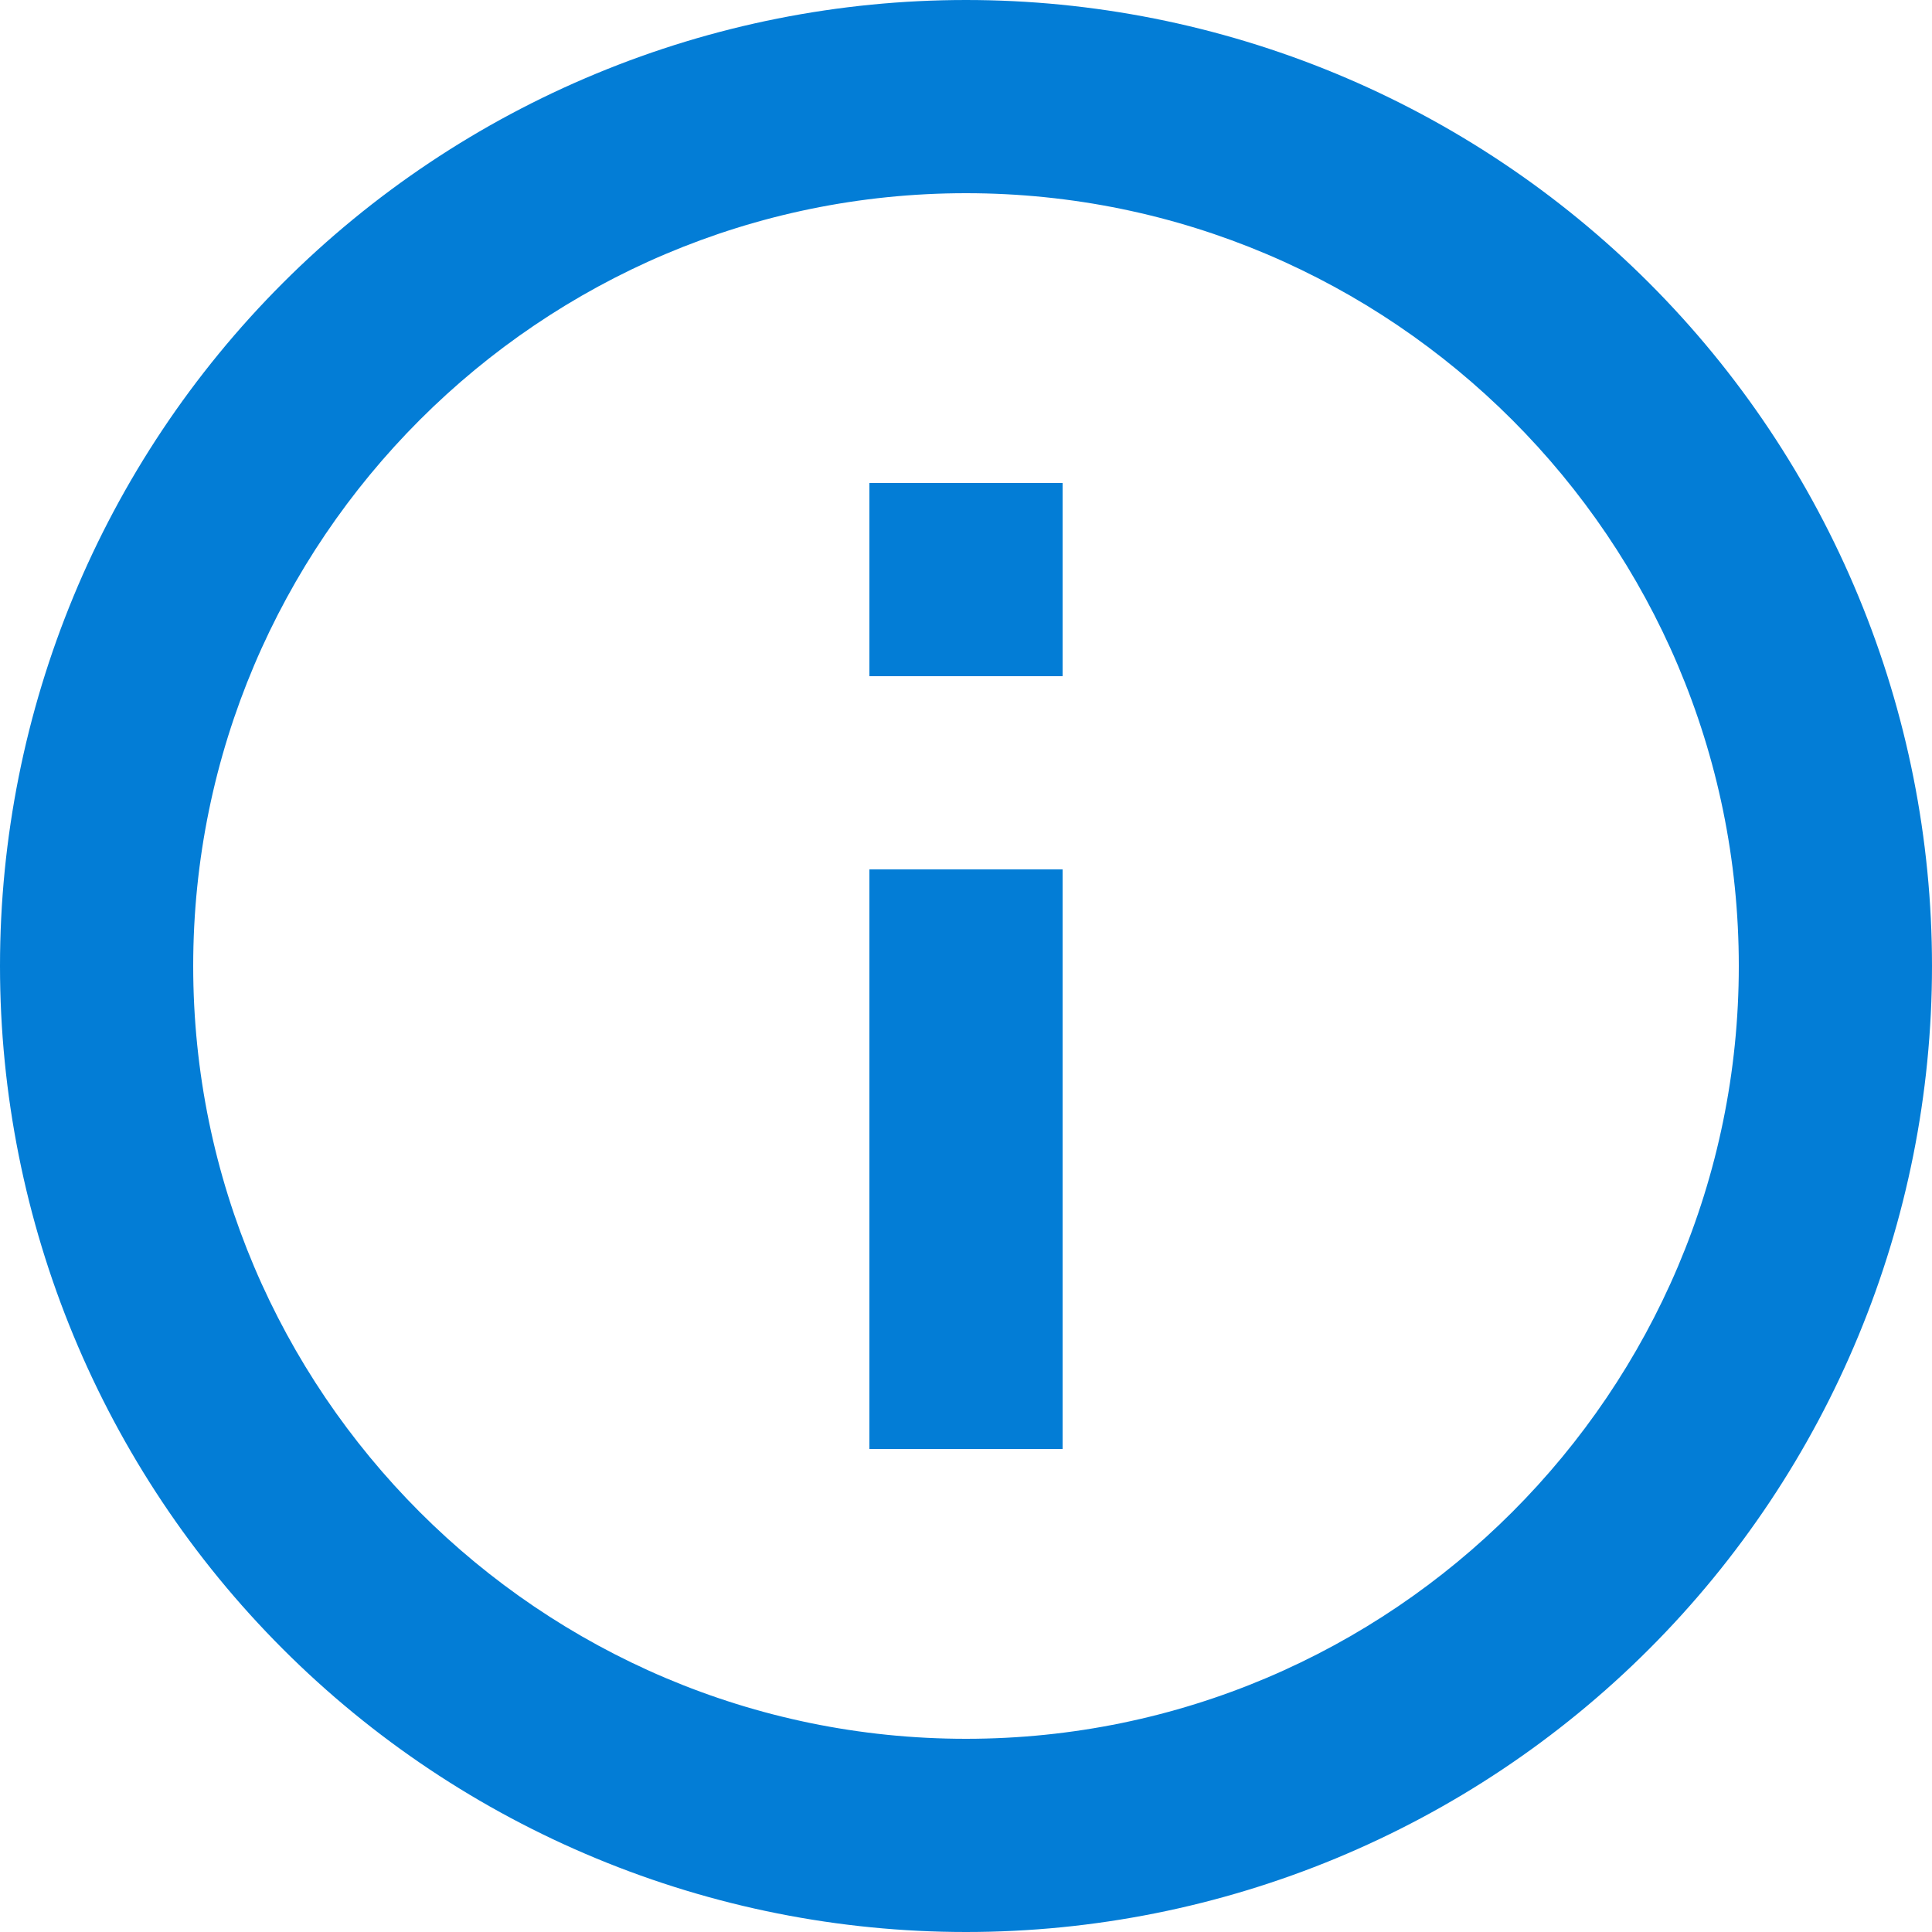
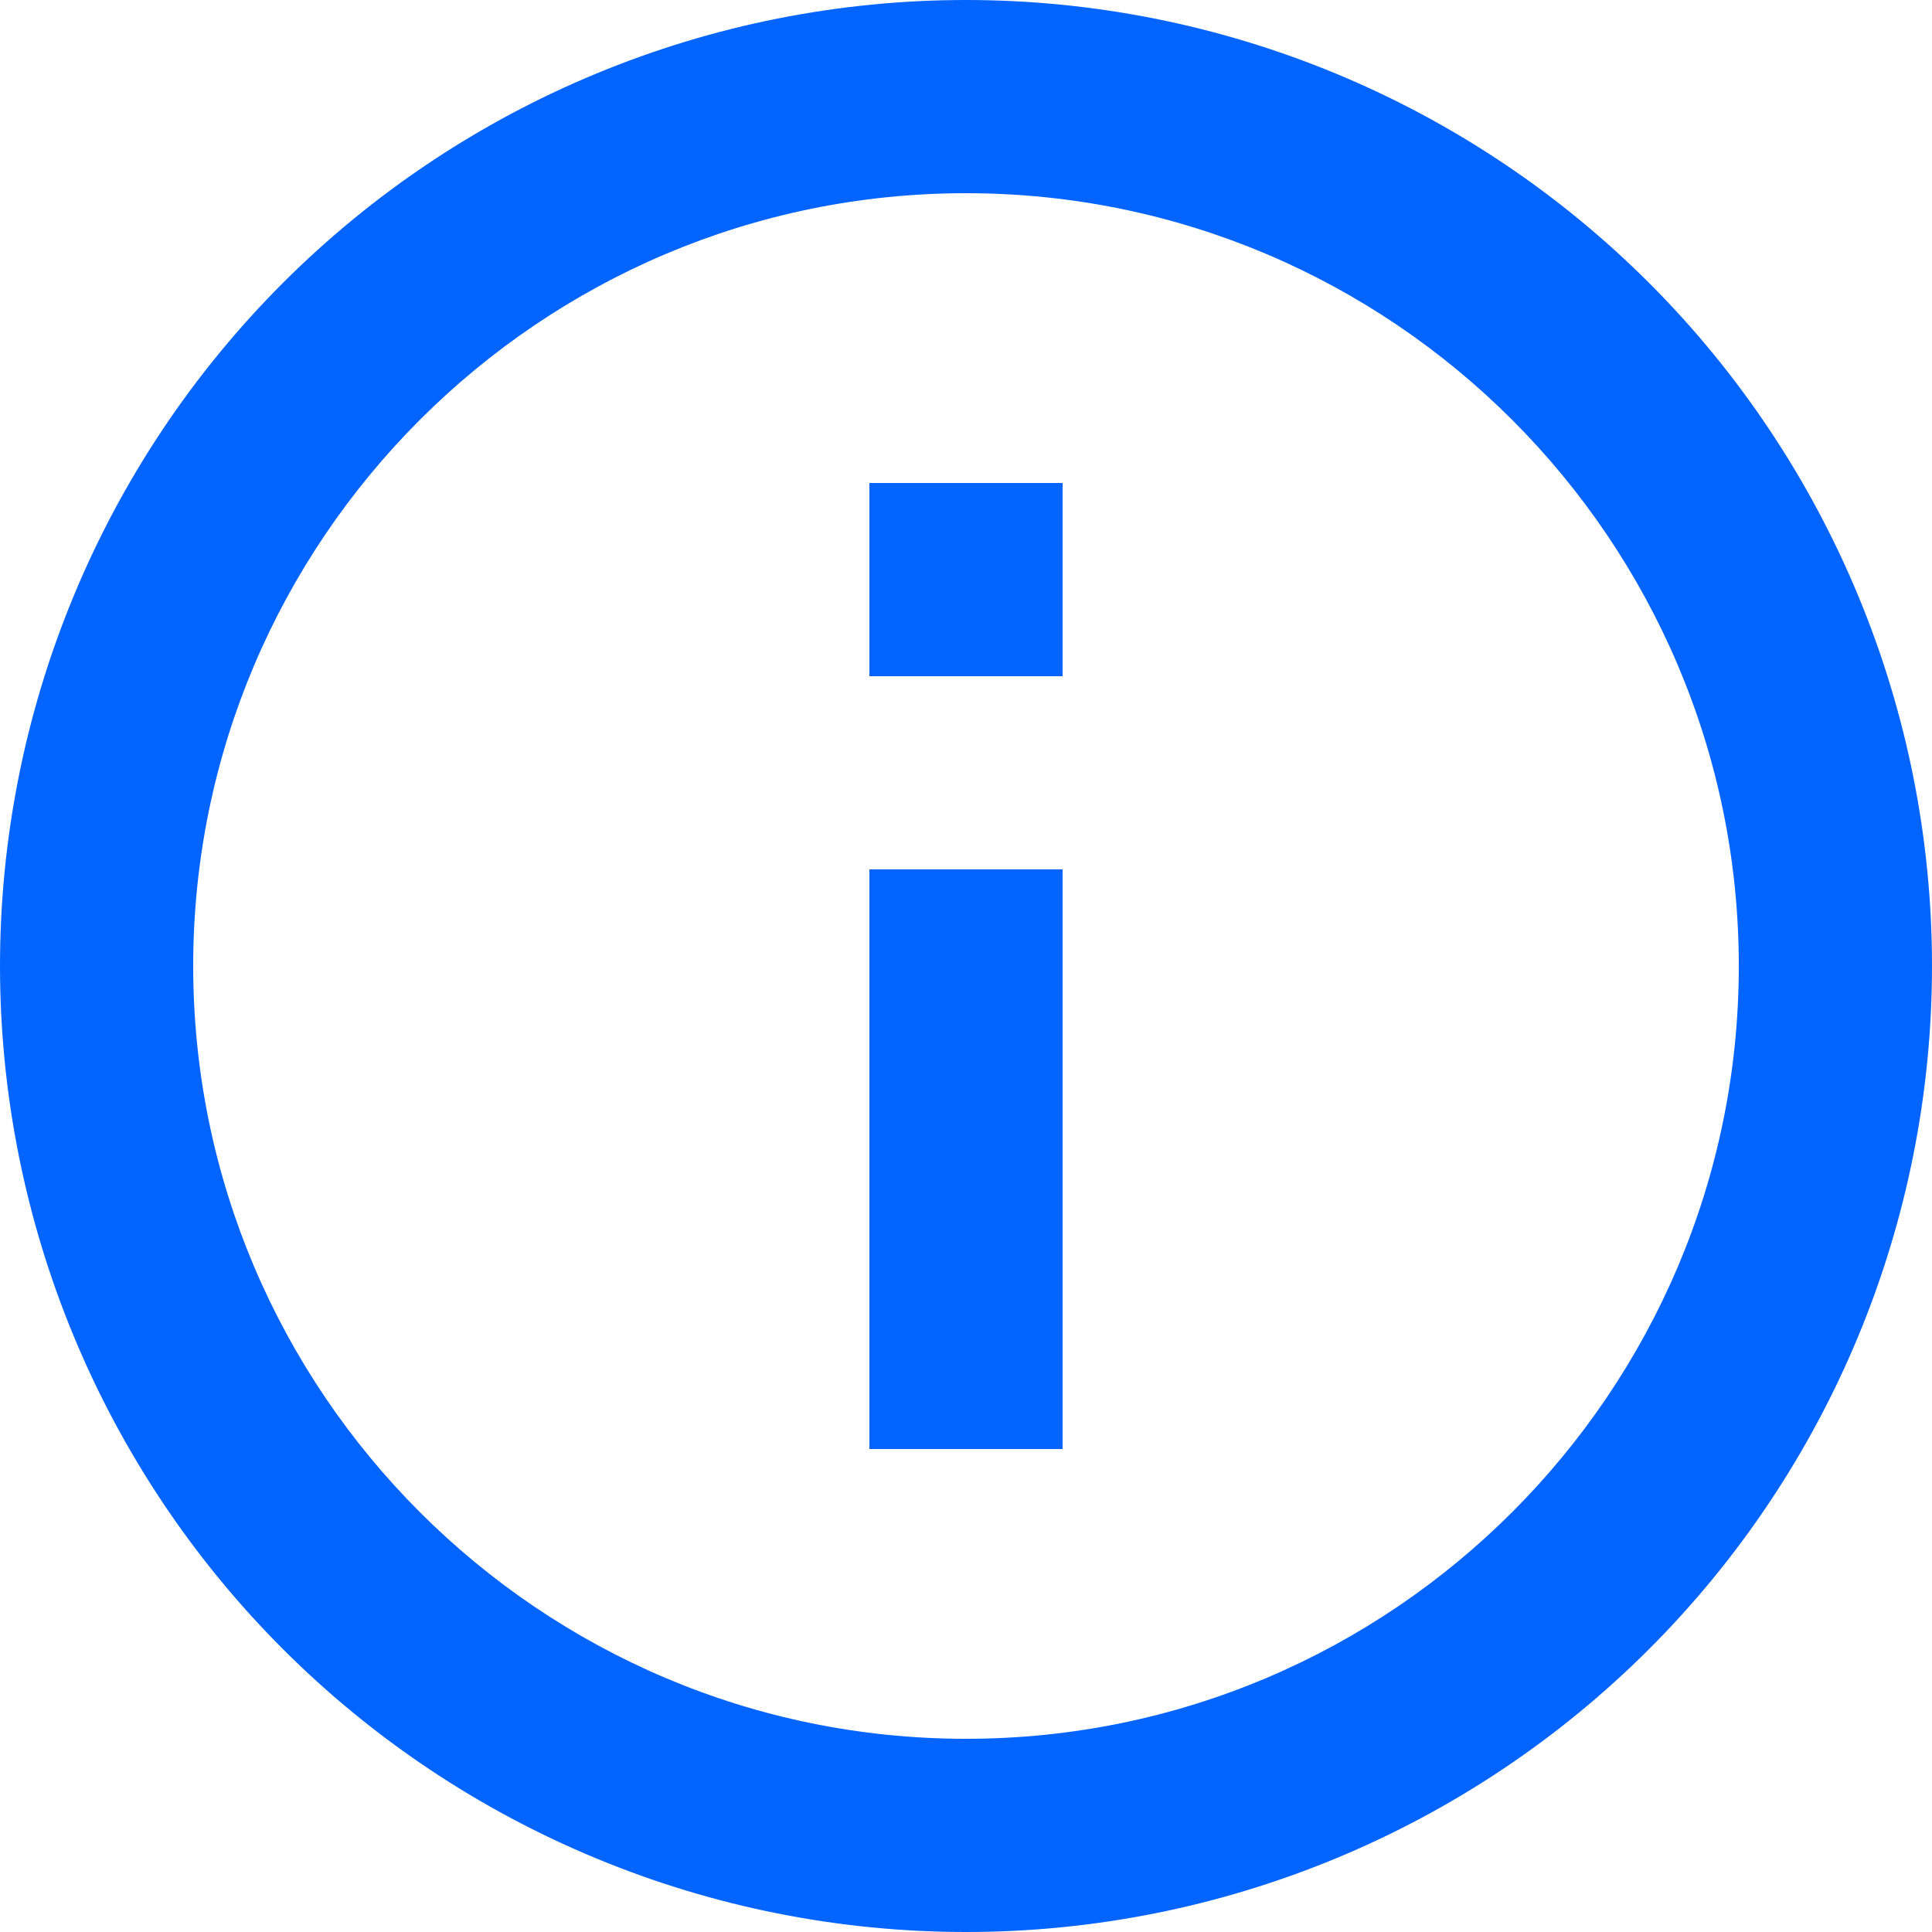
<svg xmlns="http://www.w3.org/2000/svg" width="16" height="16" viewBox="0 0 16 16" fill="none">
-   <path d="M7.2 5.6H8.8V4H7.2V5.6ZM8 14.4C4.472 14.4 1.6 11.528 1.6 8C1.6 4.472 4.472 1.6 8 1.6C11.528 1.6 14.4 4.472 14.4 8C14.4 11.528 11.528 14.4 8 14.4ZM8 0C6.949 0 5.909 0.207 4.939 0.609C3.968 1.011 3.086 1.6 2.343 2.343C0.843 3.843 0 5.878 0 8C0 10.122 0.843 12.157 2.343 13.657C3.086 14.4 3.968 14.989 4.939 15.391C5.909 15.793 6.949 16 8 16C10.122 16 12.157 15.157 13.657 13.657C15.157 12.157 16 10.122 16 8C16 6.949 15.793 5.909 15.391 4.939C14.989 3.968 14.4 3.086 13.657 2.343C12.914 1.6 12.032 1.011 11.062 0.609C10.091 0.207 9.051 0 8 0ZM7.2 12H8.8V7.2H7.2V12Z" fill="#037DD6" />
+   <path d="M7.2 5.6H8.8V4H7.2V5.6ZM8 14.4C4.472 14.4 1.6 11.528 1.6 8C1.6 4.472 4.472 1.6 8 1.6C11.528 1.6 14.4 4.472 14.4 8C14.4 11.528 11.528 14.4 8 14.4ZM8 0C6.949 0 5.909 0.207 4.939 0.609C3.968 1.011 3.086 1.6 2.343 2.343C0.843 3.843 0 5.878 0 8C0 10.122 0.843 12.157 2.343 13.657C3.086 14.4 3.968 14.989 4.939 15.391C5.909 15.793 6.949 16 8 16C10.122 16 12.157 15.157 13.657 13.657C15.157 12.157 16 10.122 16 8C16 6.949 15.793 5.909 15.391 4.939C14.989 3.968 14.4 3.086 13.657 2.343C12.914 1.6 12.032 1.011 11.062 0.609C10.091 0.207 9.051 0 8 0ZM7.2 12H8.8V7.2H7.2V12Z" fill="#0364FF" />
</svg>
